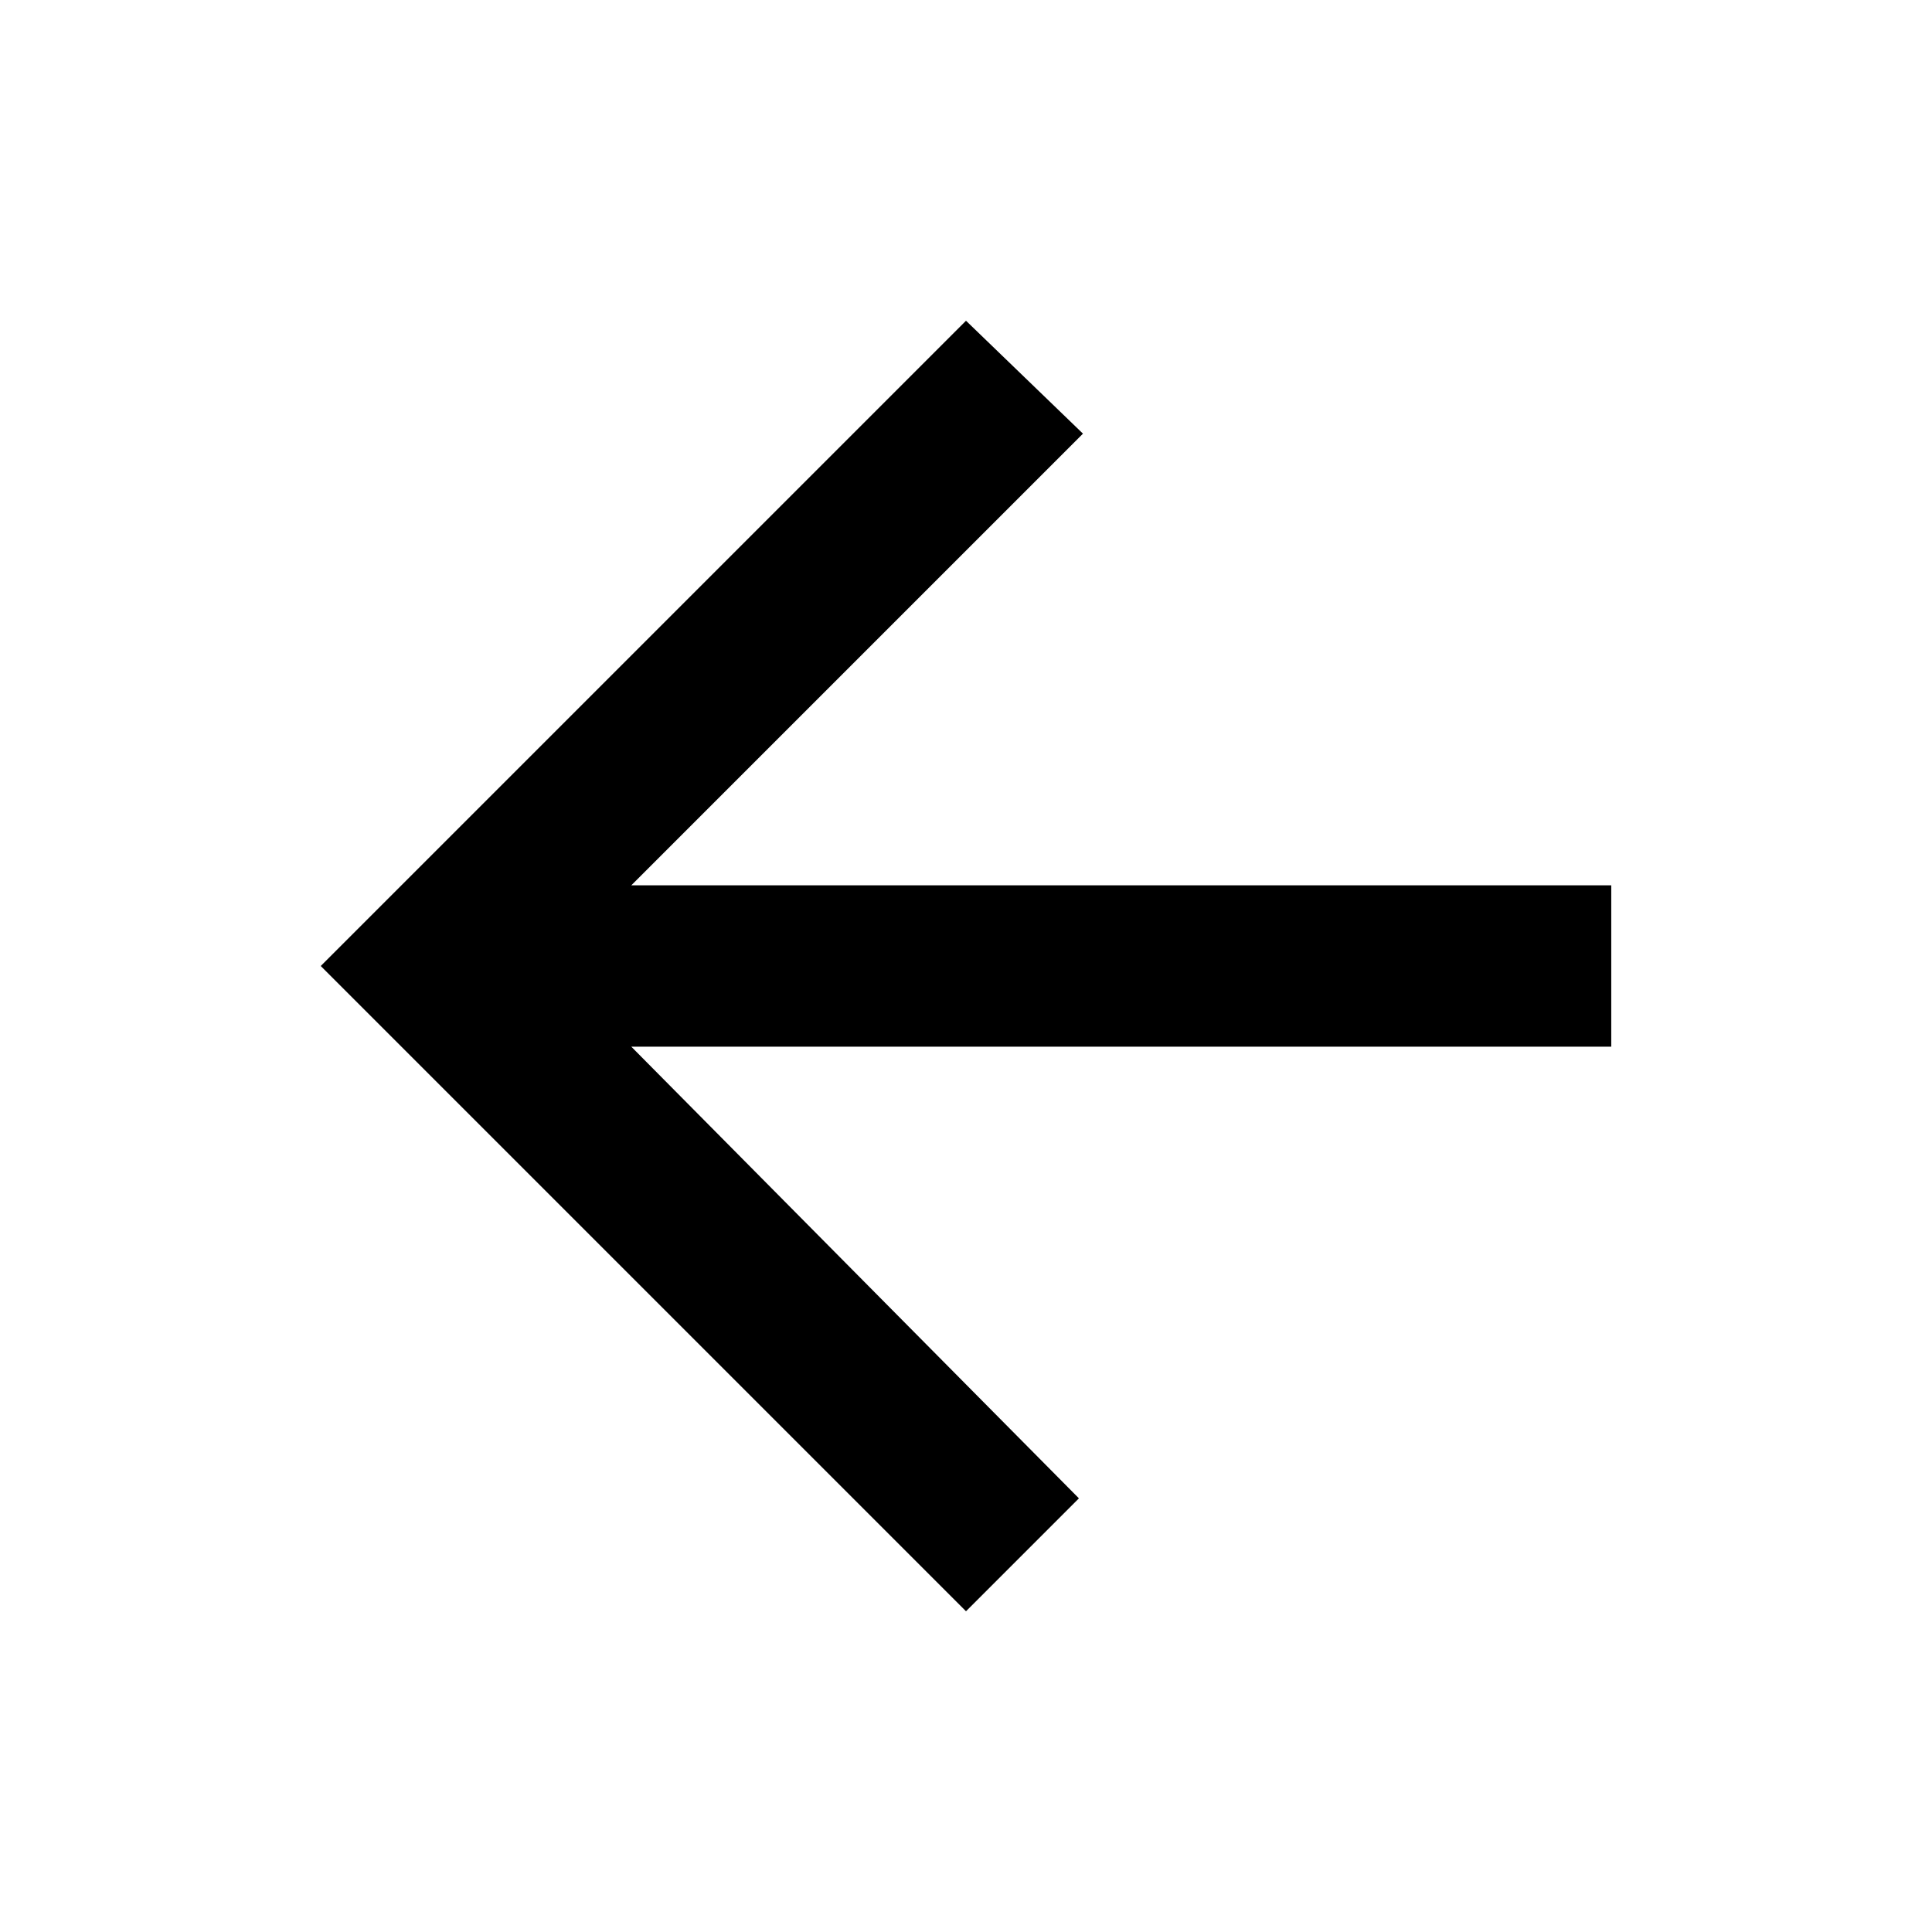
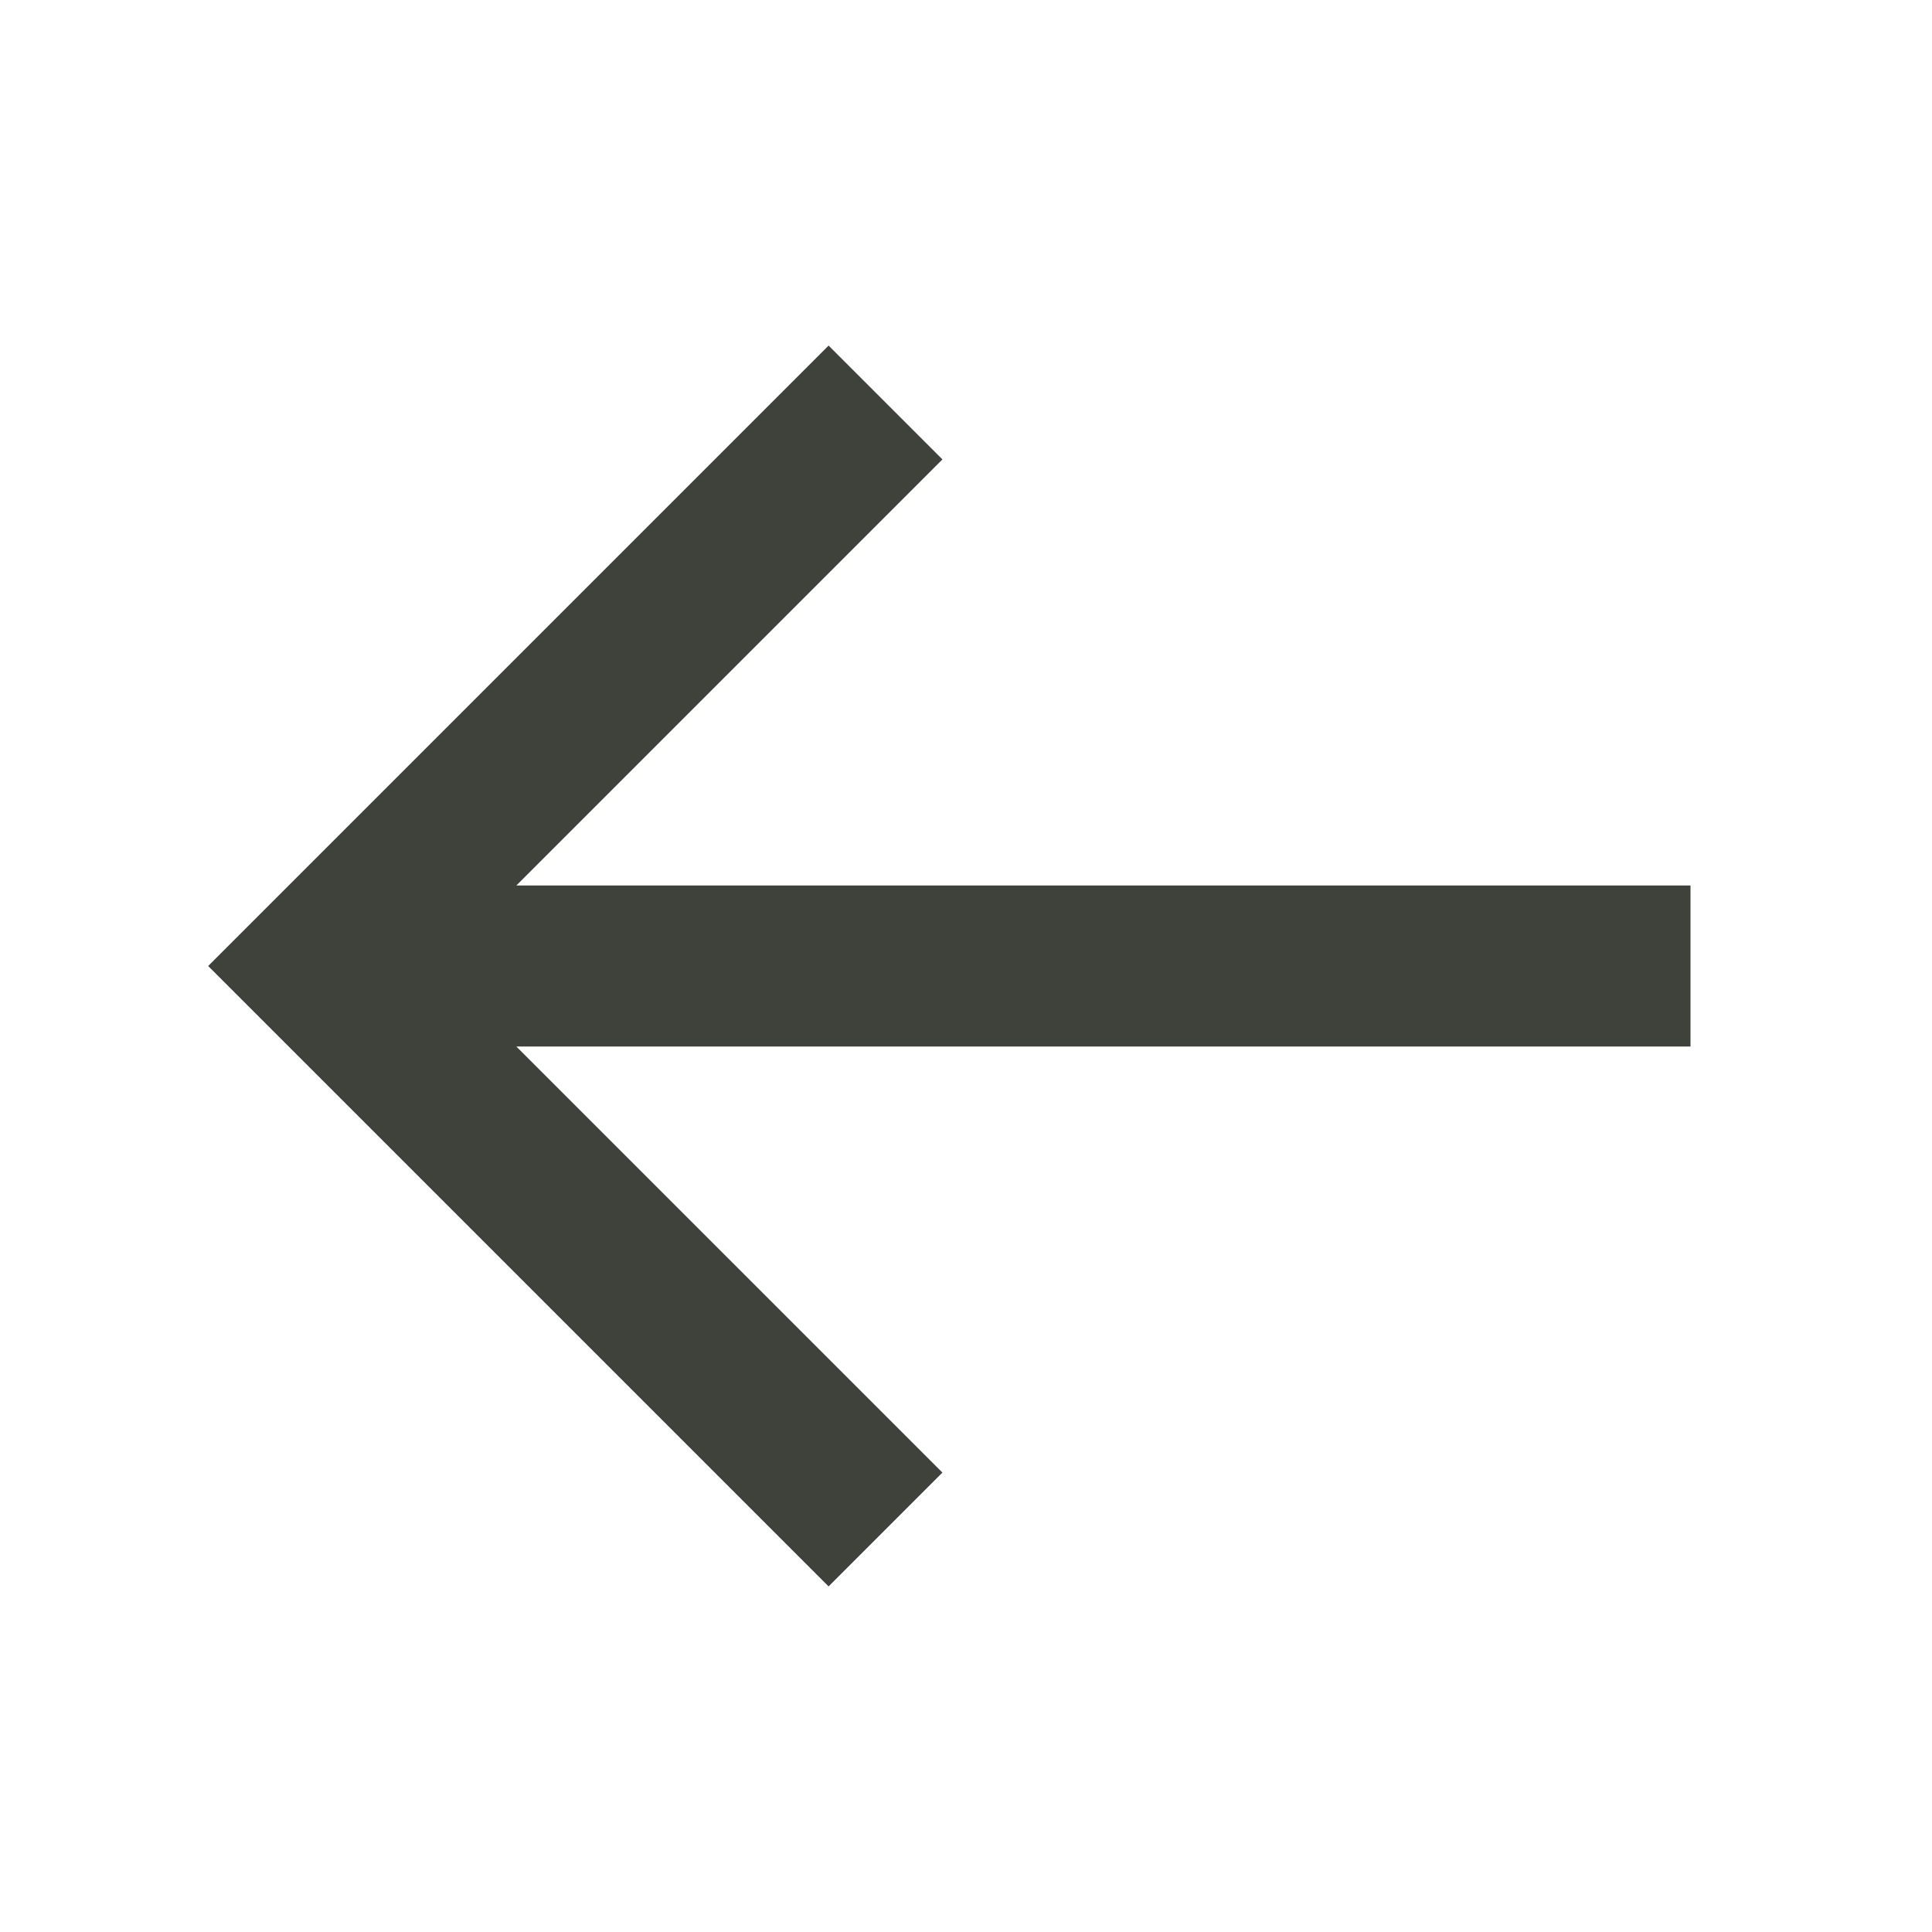
- <svg xmlns="http://www.w3.org/2000/svg" class="svg-icon" style="width: 1em; height: 1em;vertical-align: middle;fill: currentColor;overflow: hidden;" viewBox="0 0 1024 1024" version="1.1">
-   <path d="M854 469.25 334.592 469.25l239.404-239.404L512 170 170 512l342 342 59.844-59.848L334.592 554.75 854 554.75 854 469.25z" />
+ <svg xmlns="http://www.w3.org/2000/svg" width="24" height="24" viewBox="0 0 24 24" fill="none">
+   <path d="M21 11H6.414L11.707 5.707L10.293 4.293L2.586 12L10.293 19.707L11.707 18.293L6.414 13H21V11Z" fill="#3E423A" />
</svg>
